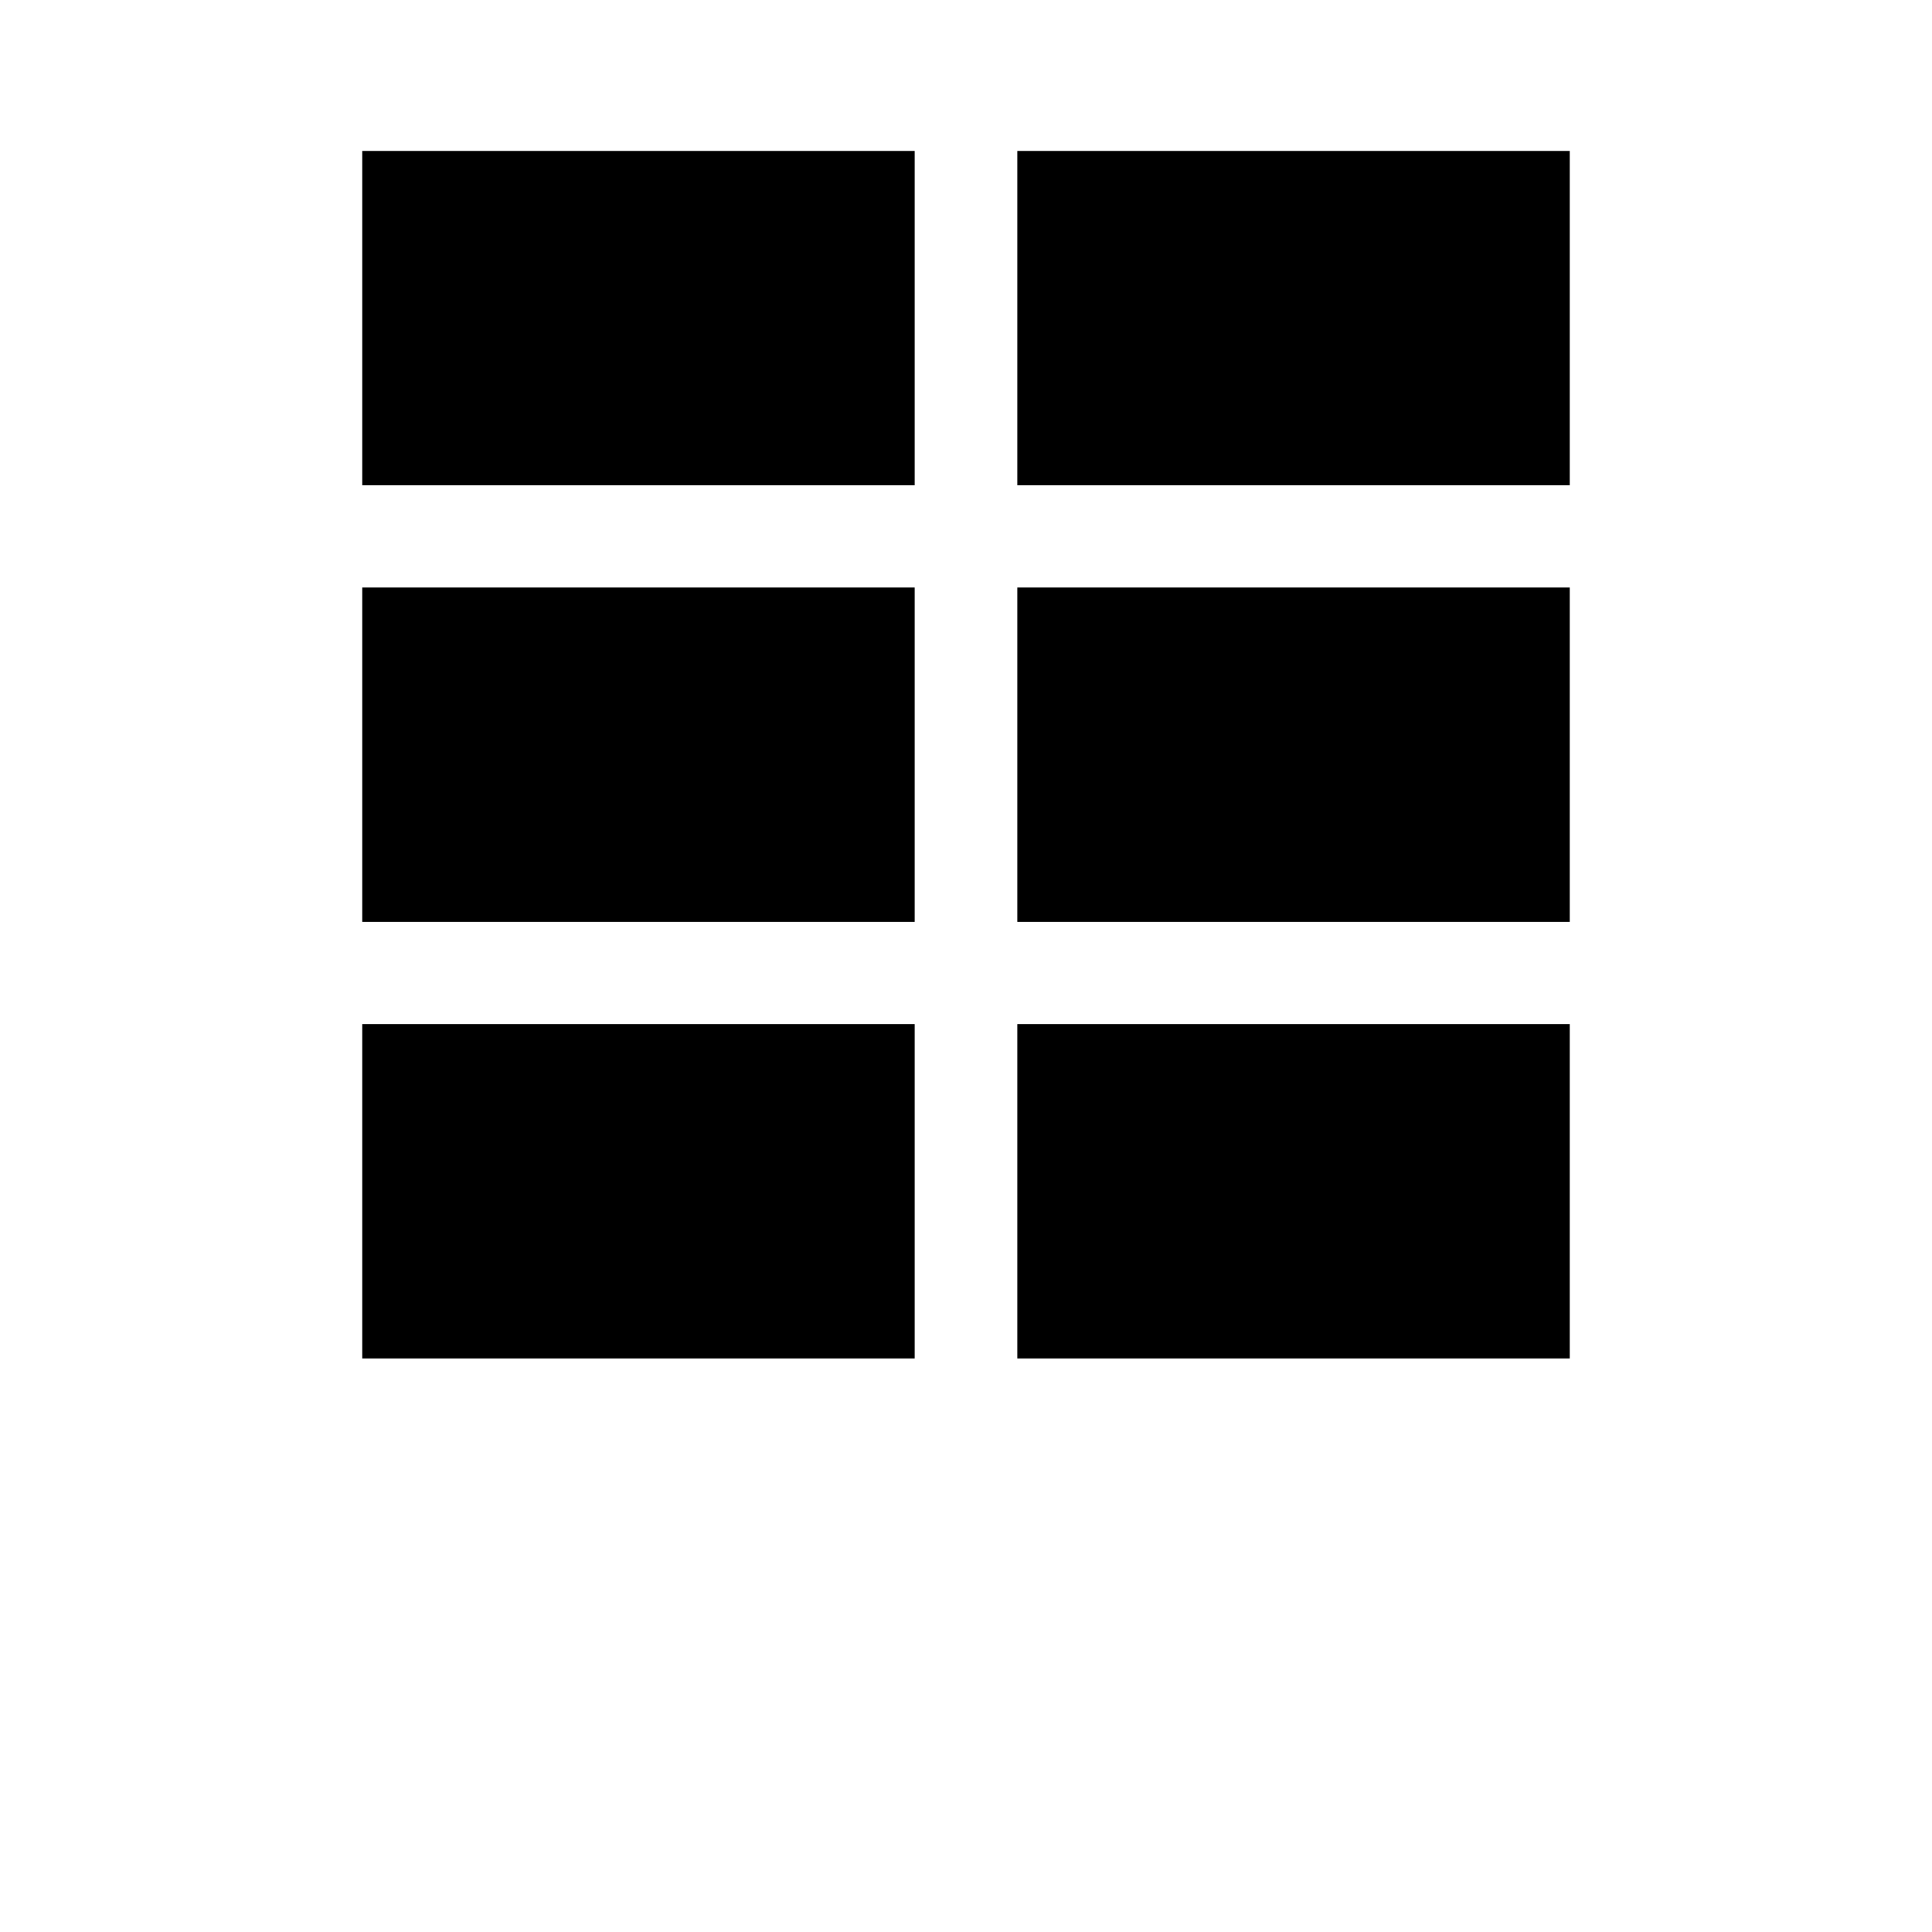
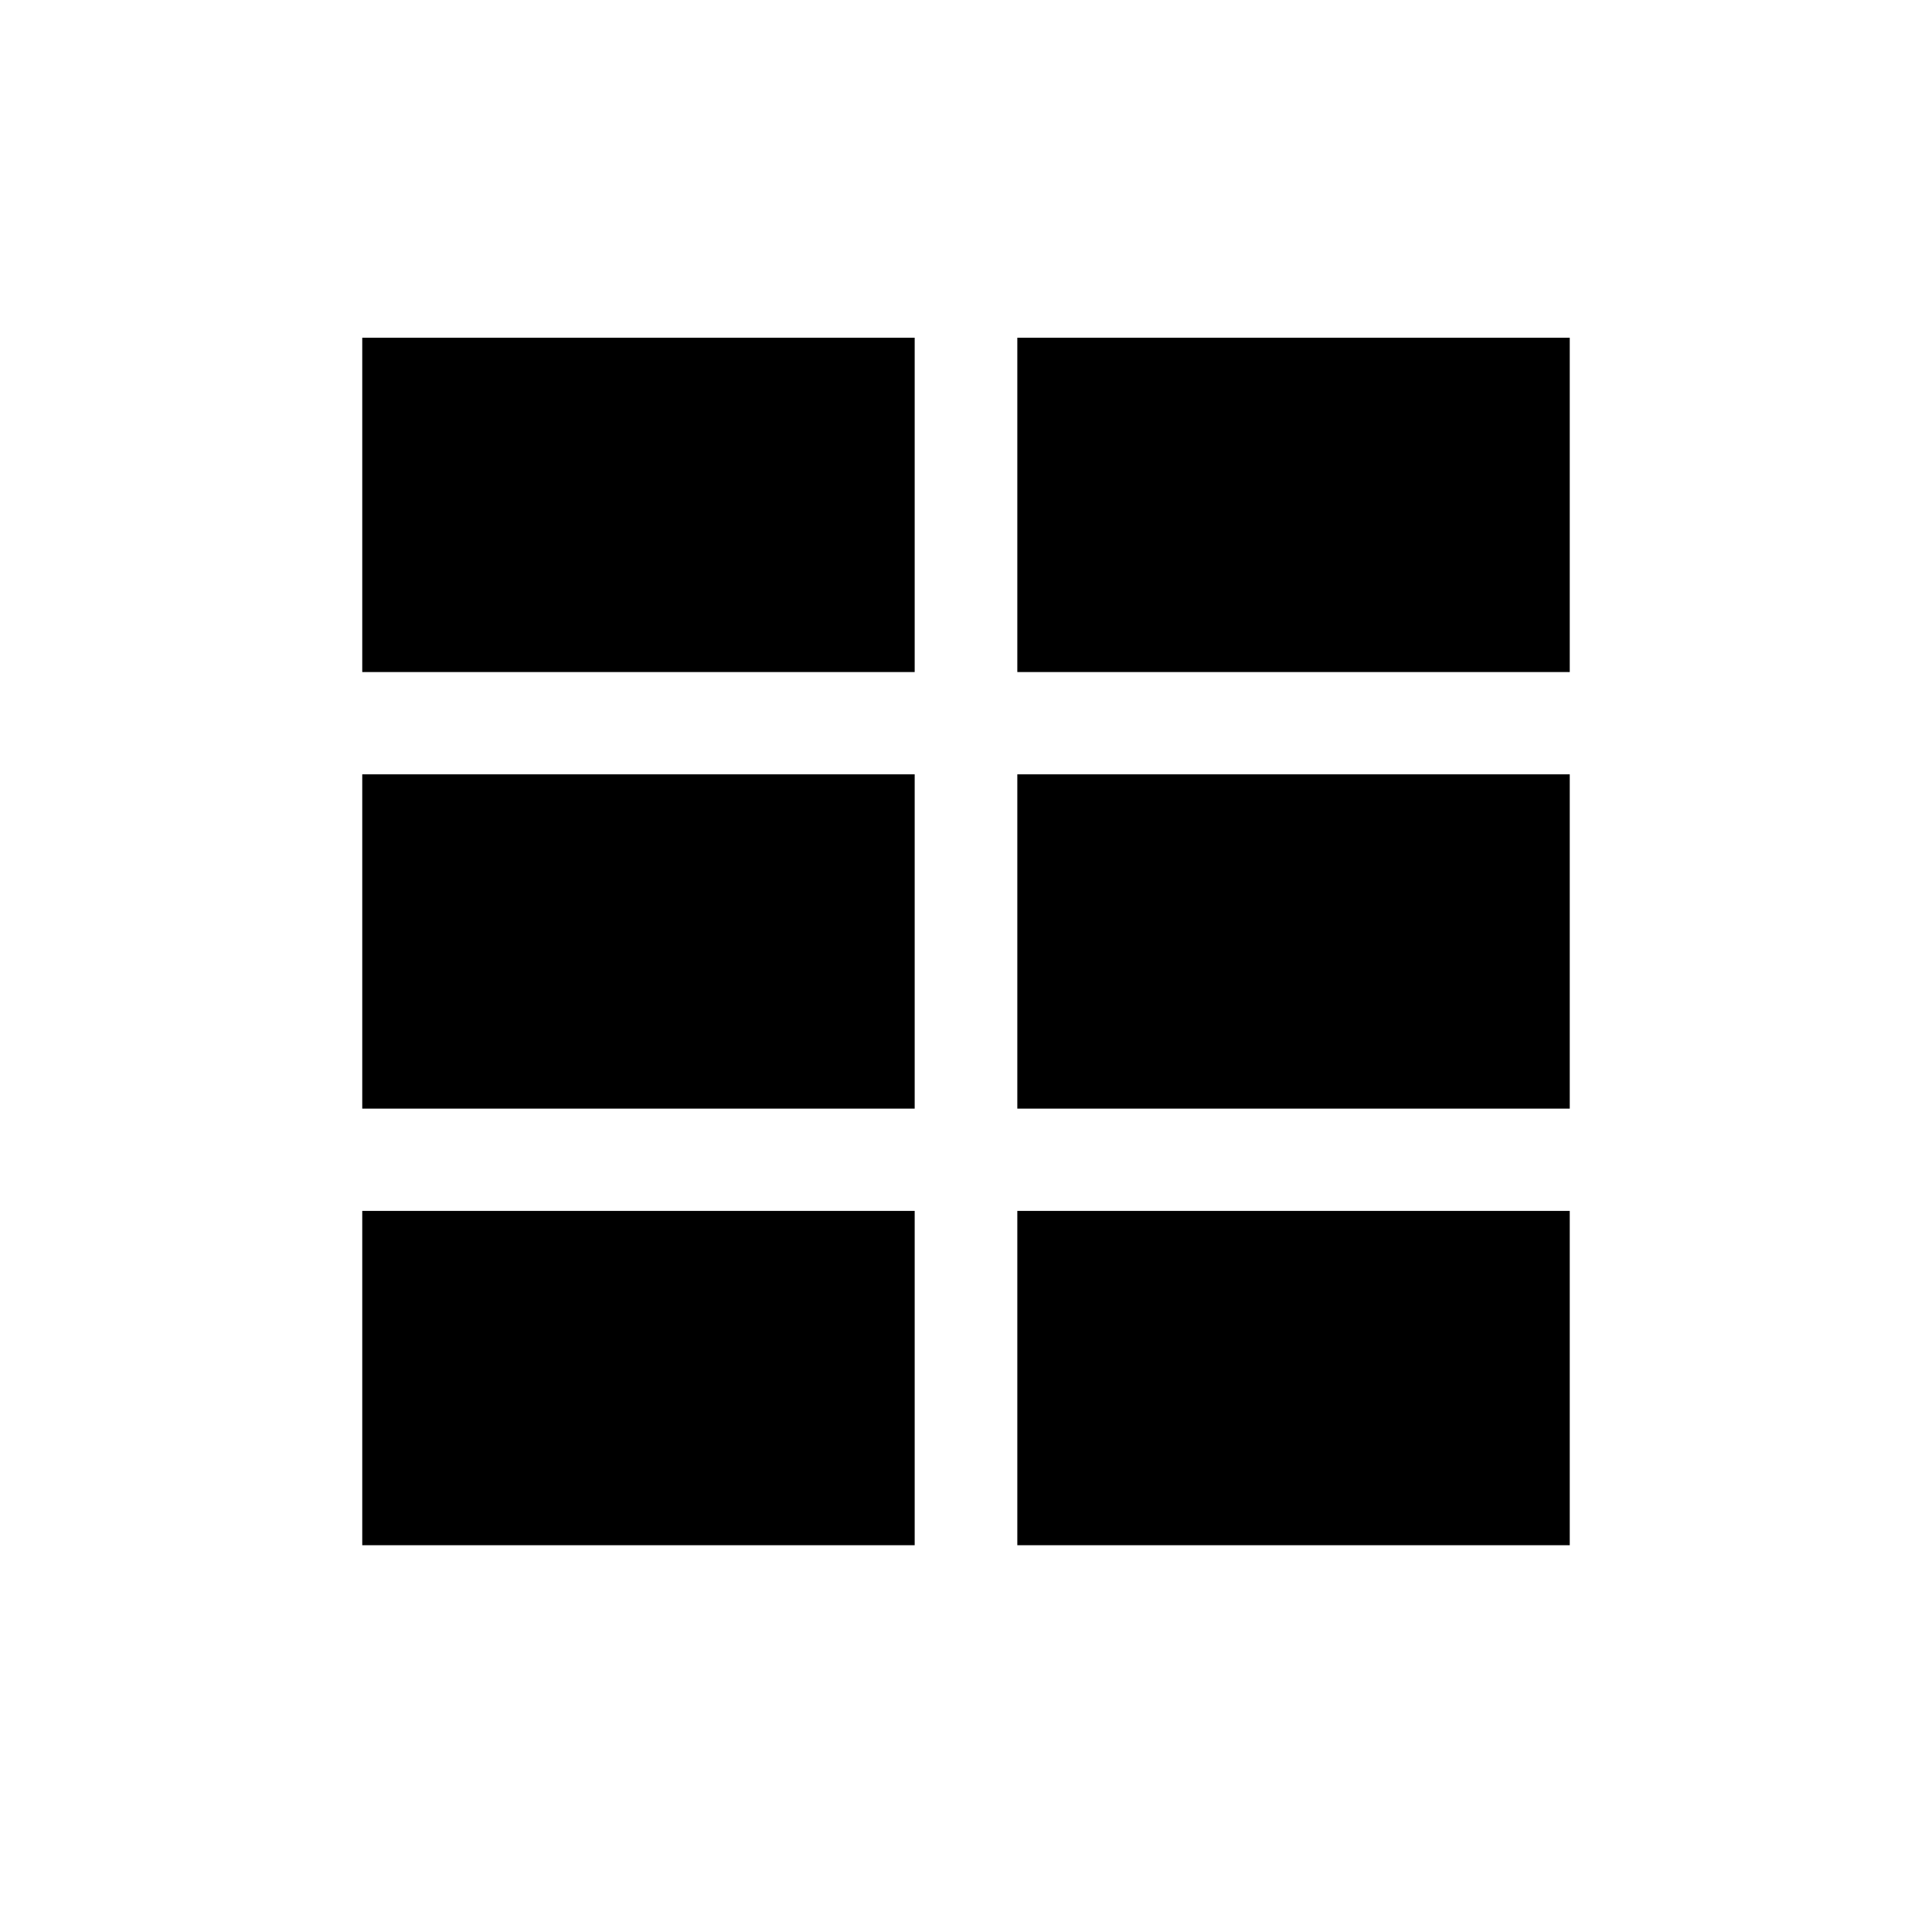
- <svg xmlns="http://www.w3.org/2000/svg" width="512" height="512" viewBox="0 0 512 512">
-   <path d="M269.6 271.4H416V360H269.6v-88.6zm-173.6 0h146.4V360H96v-88.6zm173.6-115.7H416v88.6H269.6v-88.6zm-173.6 0h146.4v88.6H96v-88.6zM269.6 40H416v88.6H269.6V40zM96 40h146.4v88.6H96V40z" />
+ <svg xmlns="http://www.w3.org/2000/svg" width="512px" height="512px" viewBox="0 0 512 512" version="1.1">
+   <g id="3x2" stroke="none" stroke-width="1" fill="none" fill-rule="evenodd">
+     <path d="M269.6,320.9 L416,320.9 L416,409.5 L269.6,409.5 L269.6,320.9 Z M96,320.9 L242.4,320.9 L242.4,409.5 L96,409.5 L96,320.9 Z M269.6,205.2 L416,205.2 L416,293.8 L269.6,293.8 L269.6,205.2 Z M96,205.2 L242.4,205.2 L242.4,293.8 L96,293.8 L96,205.2 Z M269.6,89.5 L416,89.5 L416,178.1 L269.6,178.1 L269.6,89.5 Z M96,89.5 L242.4,89.5 L242.4,178.1 L96,178.1 L96,89.5 Z" id="Shape" fill="#000000" fill-rule="nonzero" />
+   </g>
</svg>
